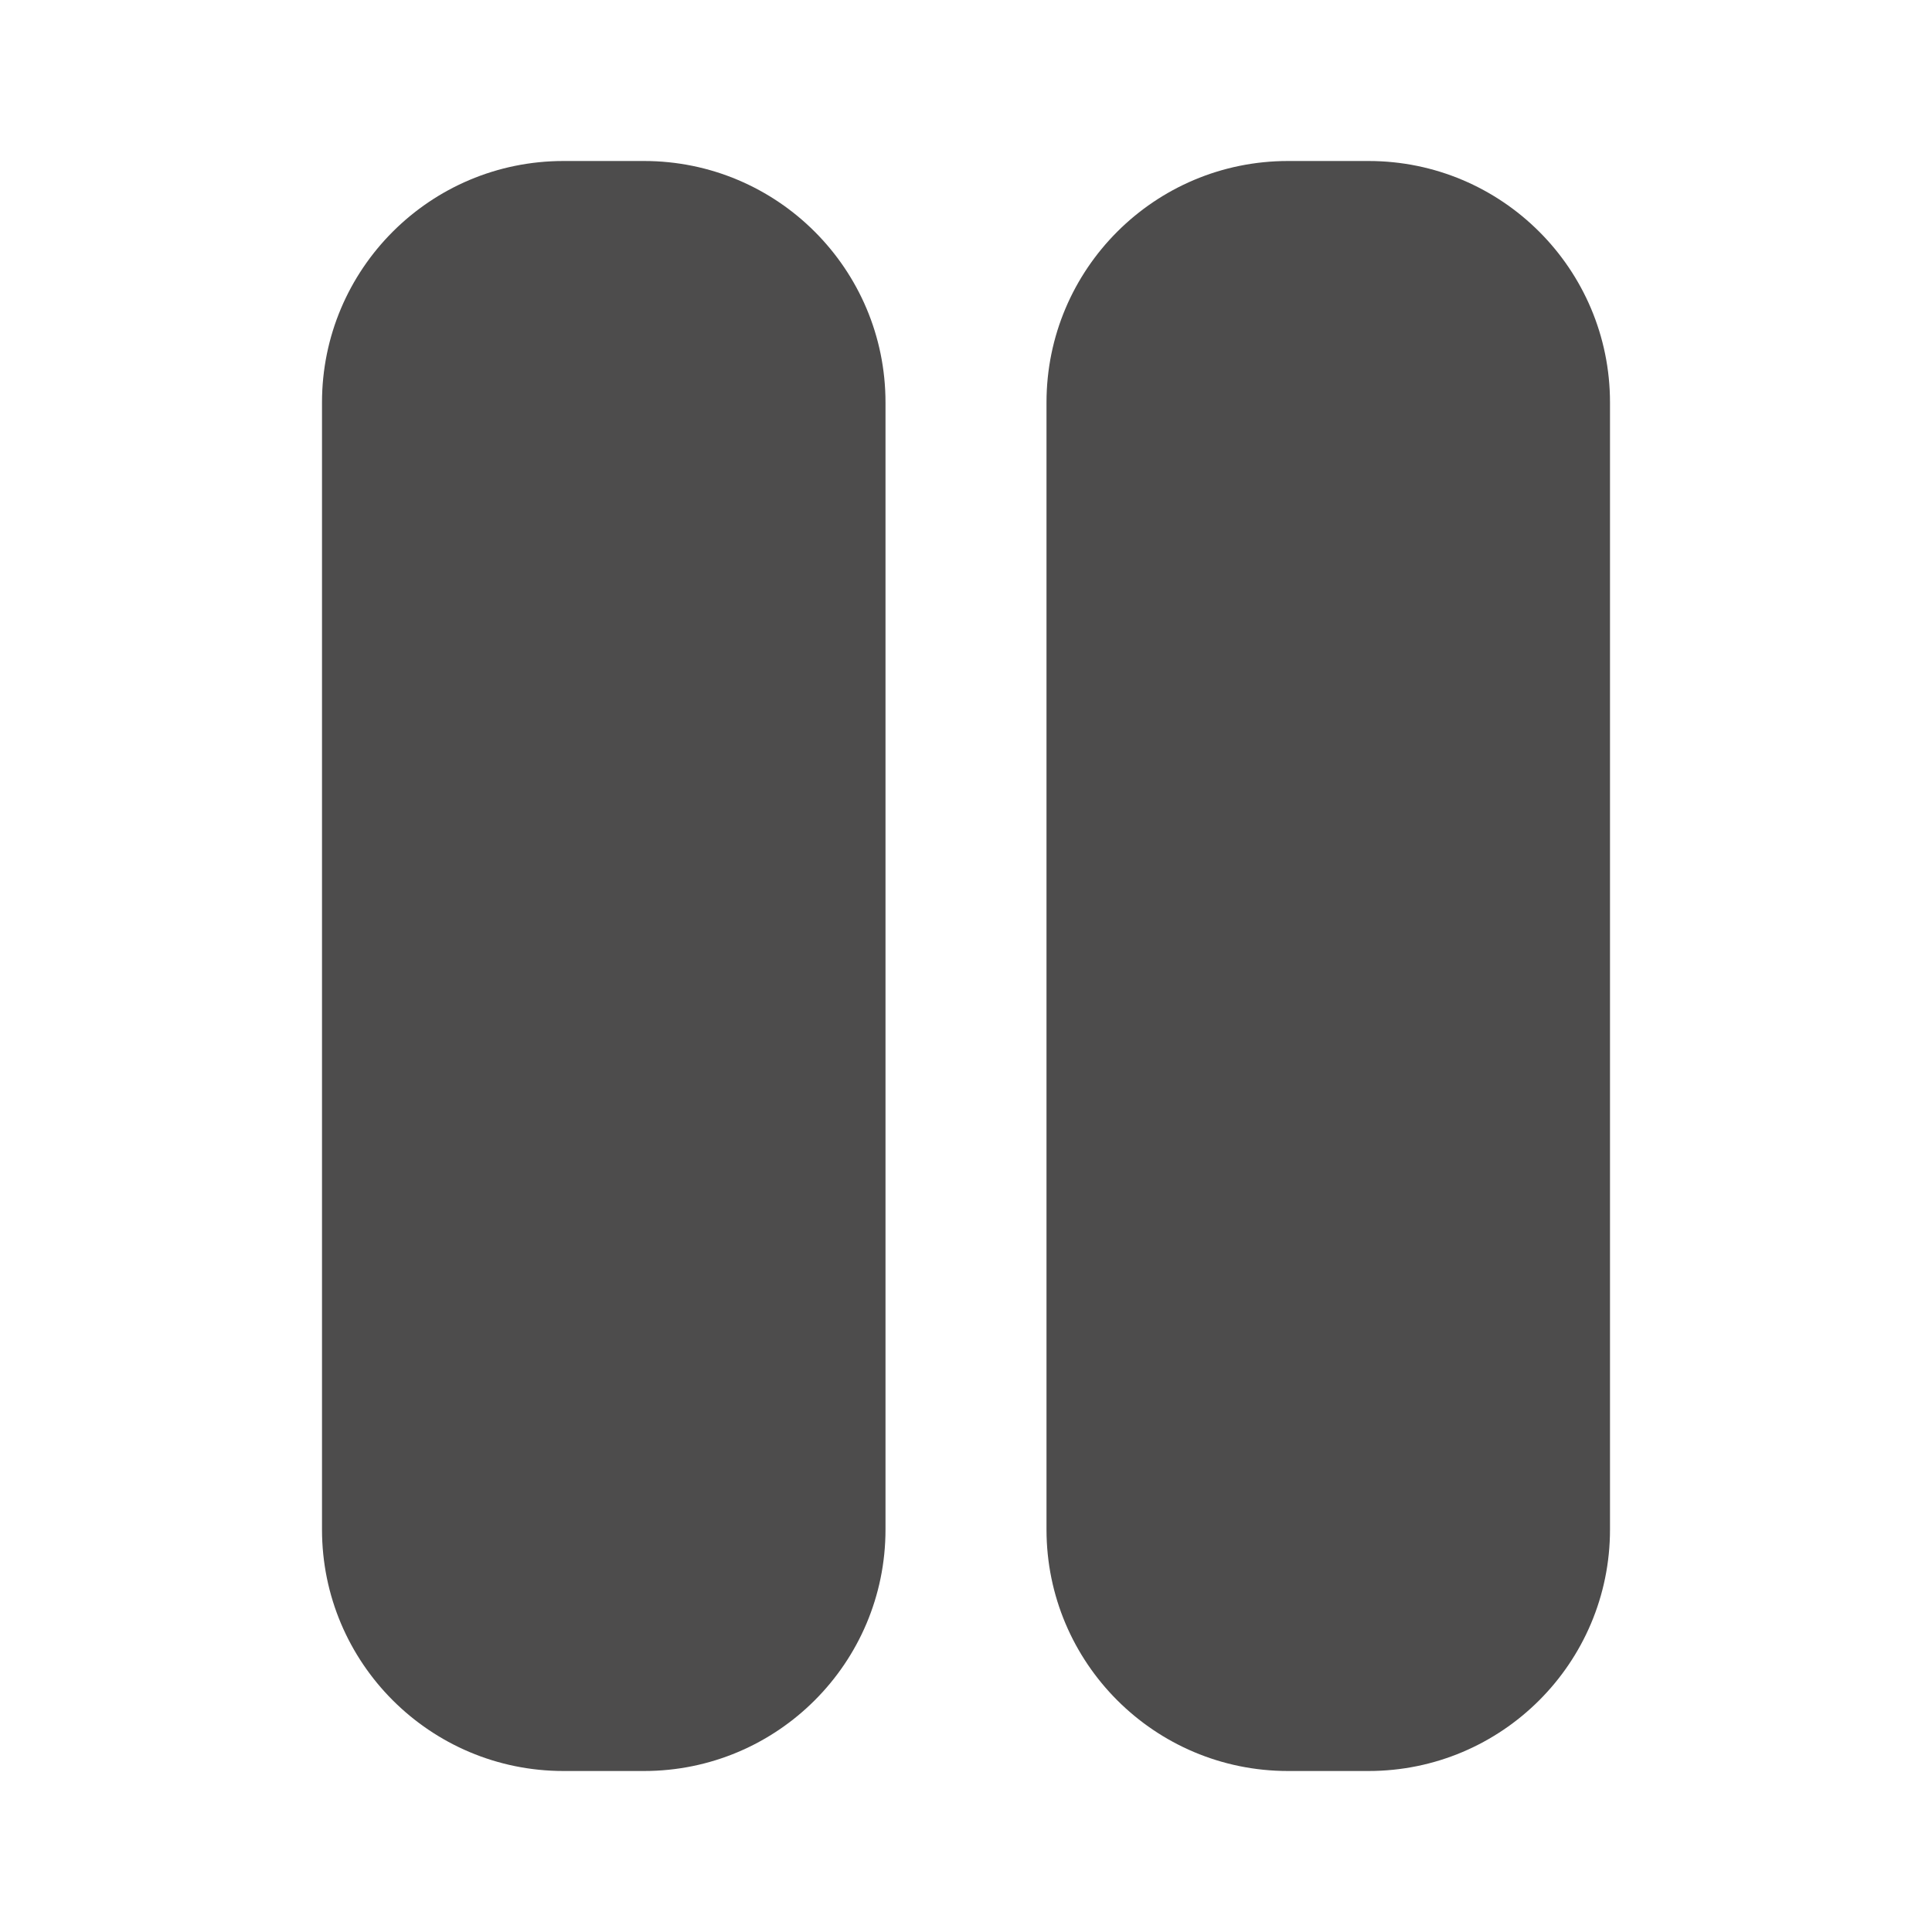
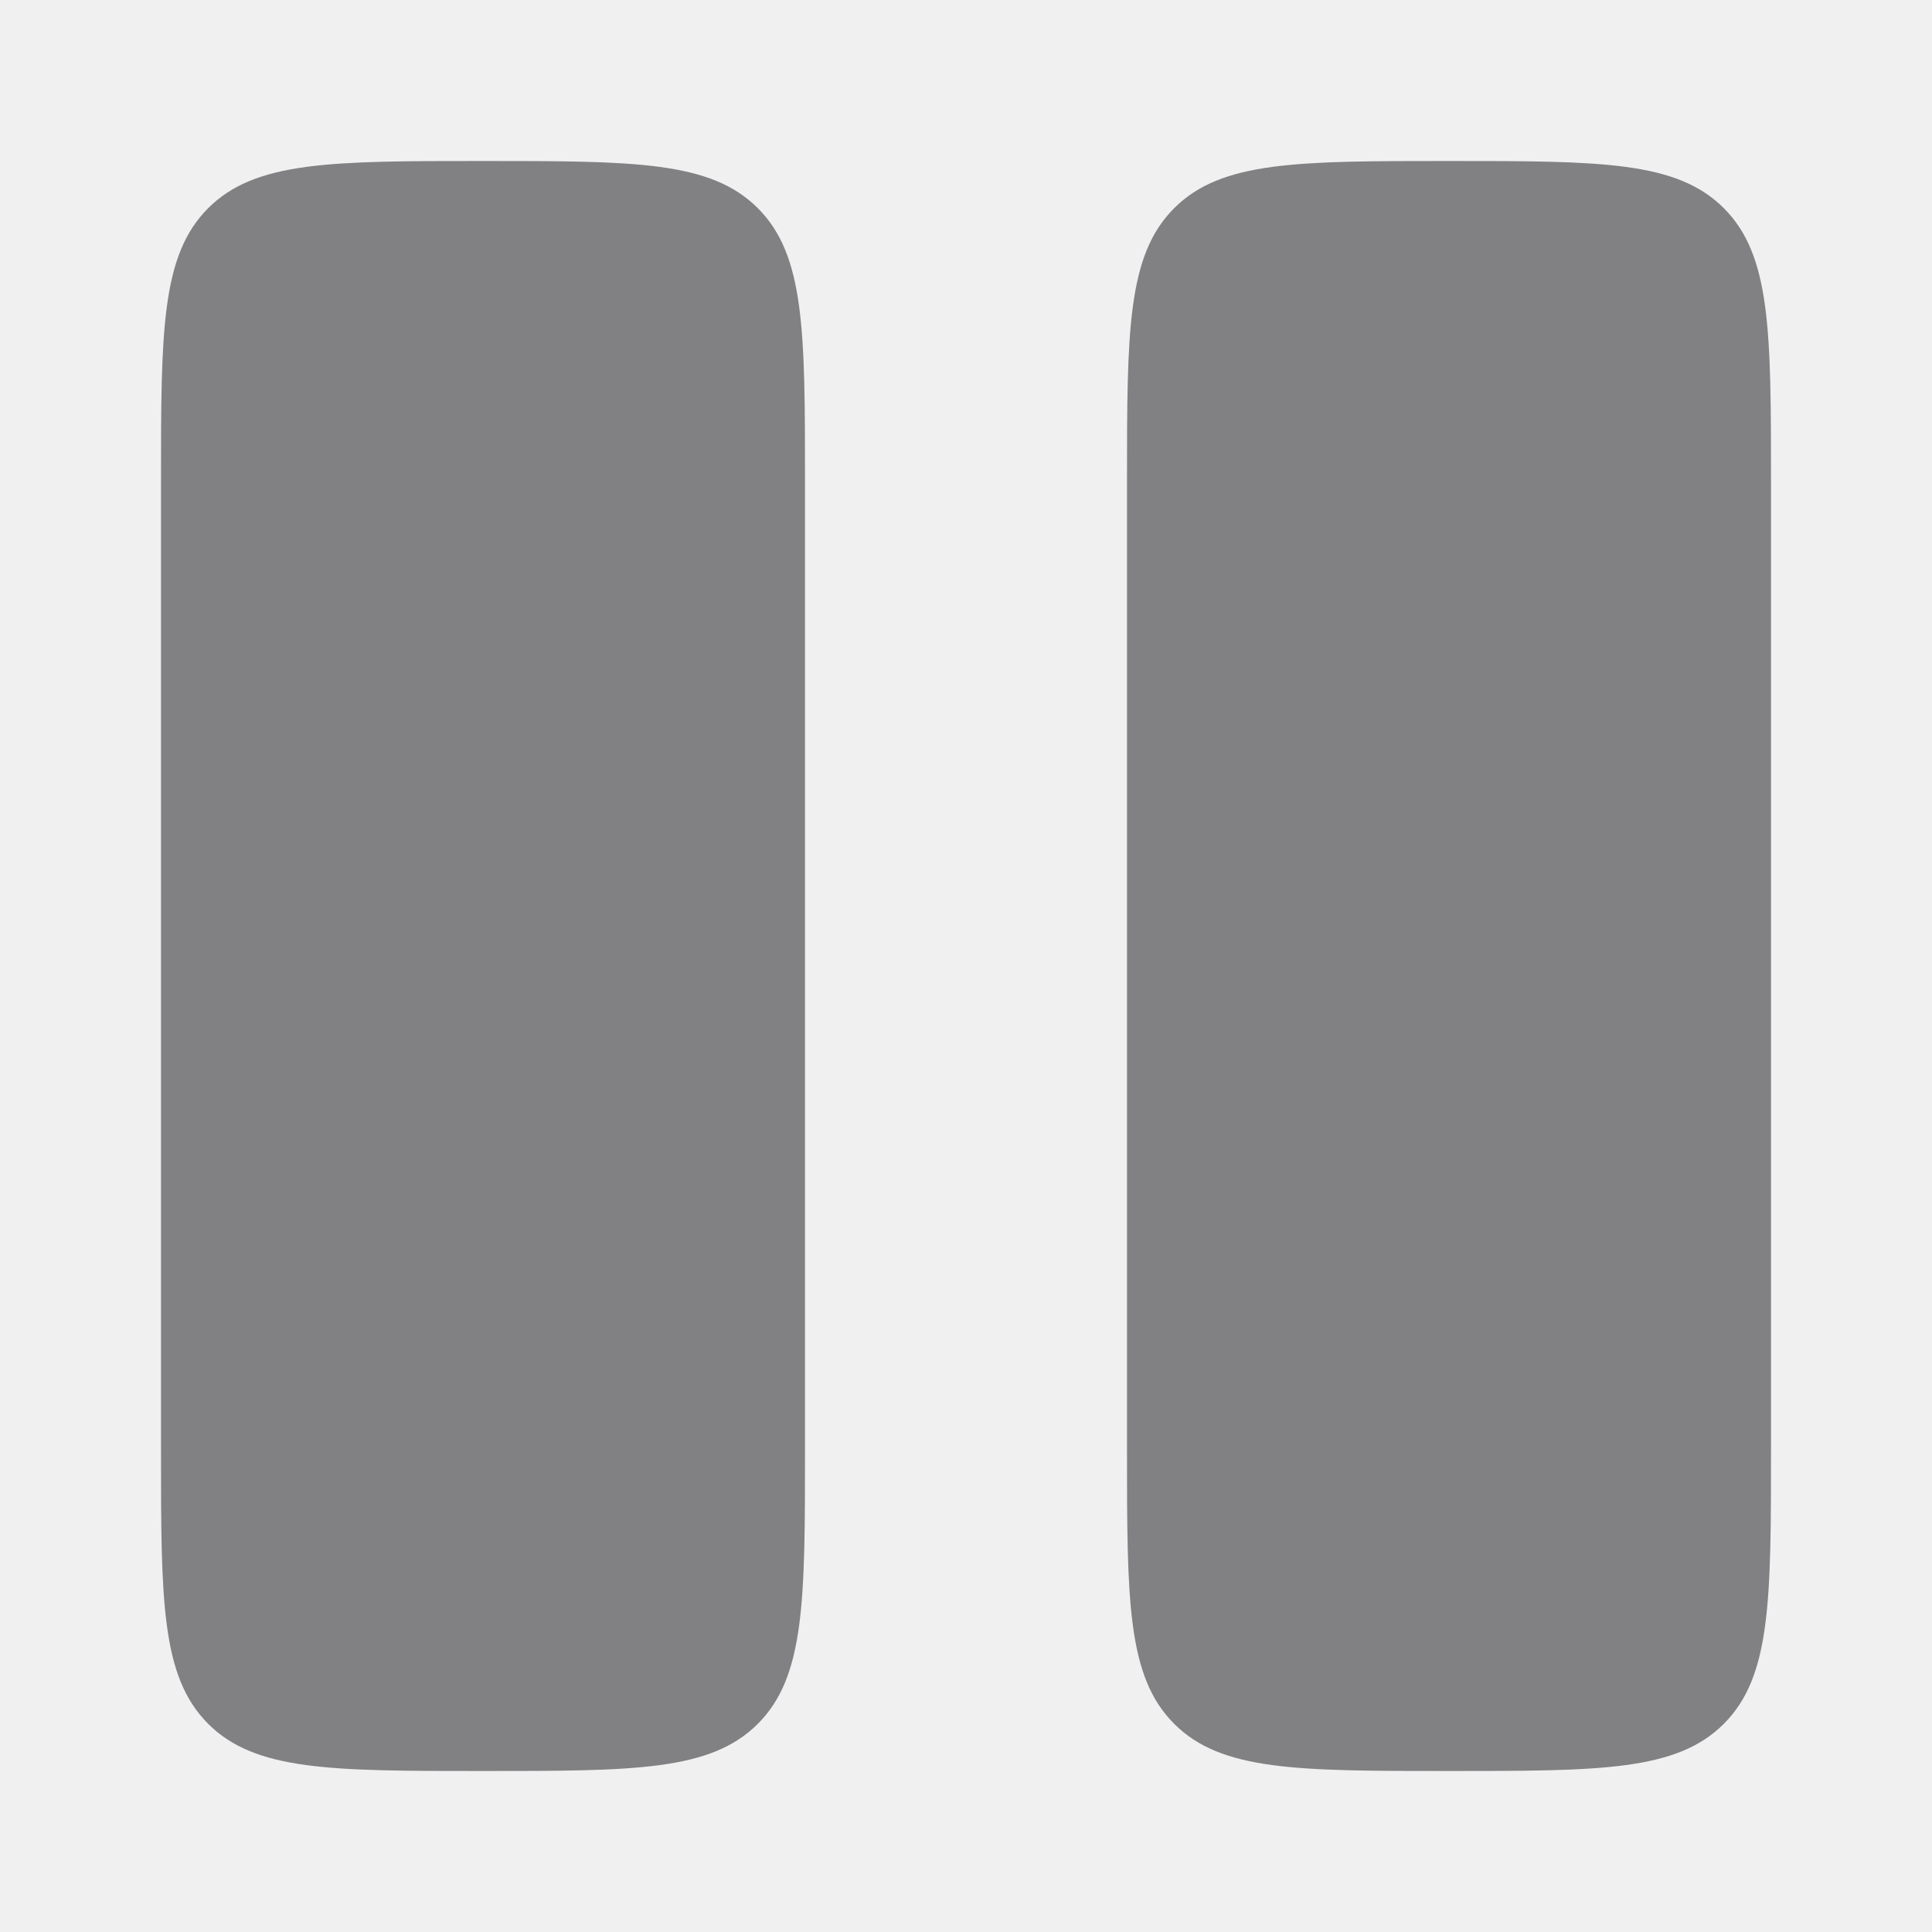
<svg xmlns="http://www.w3.org/2000/svg" width="64px" height="64px" viewBox="0 0 24 24" fill="none">
  <g id="SVGRepo_bgCarrier" stroke-width="0" />
  <g id="SVGRepo_tracerCarrier" stroke-linecap="round" stroke-linejoin="round" />
  <g id="SVGRepo_iconCarrier">
-     <rect width="24" height="24" fill="white" />
-     <path fill-rule="evenodd" clip-rule="evenodd" d="M20 5L20 19C20 20.657 18.657 22 17 22L16 22C14.343 22 13 20.657 13 19L13 5C13 3.343 14.343 2 16 2L17 2C18.657 2 20 3.343 20 5Z" fill="#4d4c4c" />
-     <path fill-rule="evenodd" clip-rule="evenodd" d="M8 2C9.657 2 11 3.343 11 5L11 19C11 20.657 9.657 22 8 22L7 22C5.343 22 4 20.657 4 19L4 5C4 3.343 5.343 2 7 2L8 2Z" fill="#4d4c4c" />
+     <path d="M2 6C2 4.114 2 3.172 2.586 2.586C3.172 2 4.114 2 6 2C7.886 2 8.828 2 9.414 2.586C10 3.172 10 4.114 10 6V18C10 19.886 10 20.828 9.414 21.414C8.828 22 7.886 22 6 22C4.114 22 3.172 22 2.586 21.414C2 20.828 2 19.886 2 18V6Z" fill="#818183" />
+     <path d="M14 6C14 4.114 14 3.172 14.586 2.586C15.172 2 16.114 2 18 2C19.886 2 20.828 2 21.414 2.586C22 3.172 22 4.114 22 6V18C22 19.886 22 20.828 21.414 21.414C20.828 22 19.886 22 18 22C16.114 22 15.172 22 14.586 21.414C14 20.828 14 19.886 14 18V6Z" fill="#818183" />
  </g>
</svg>
